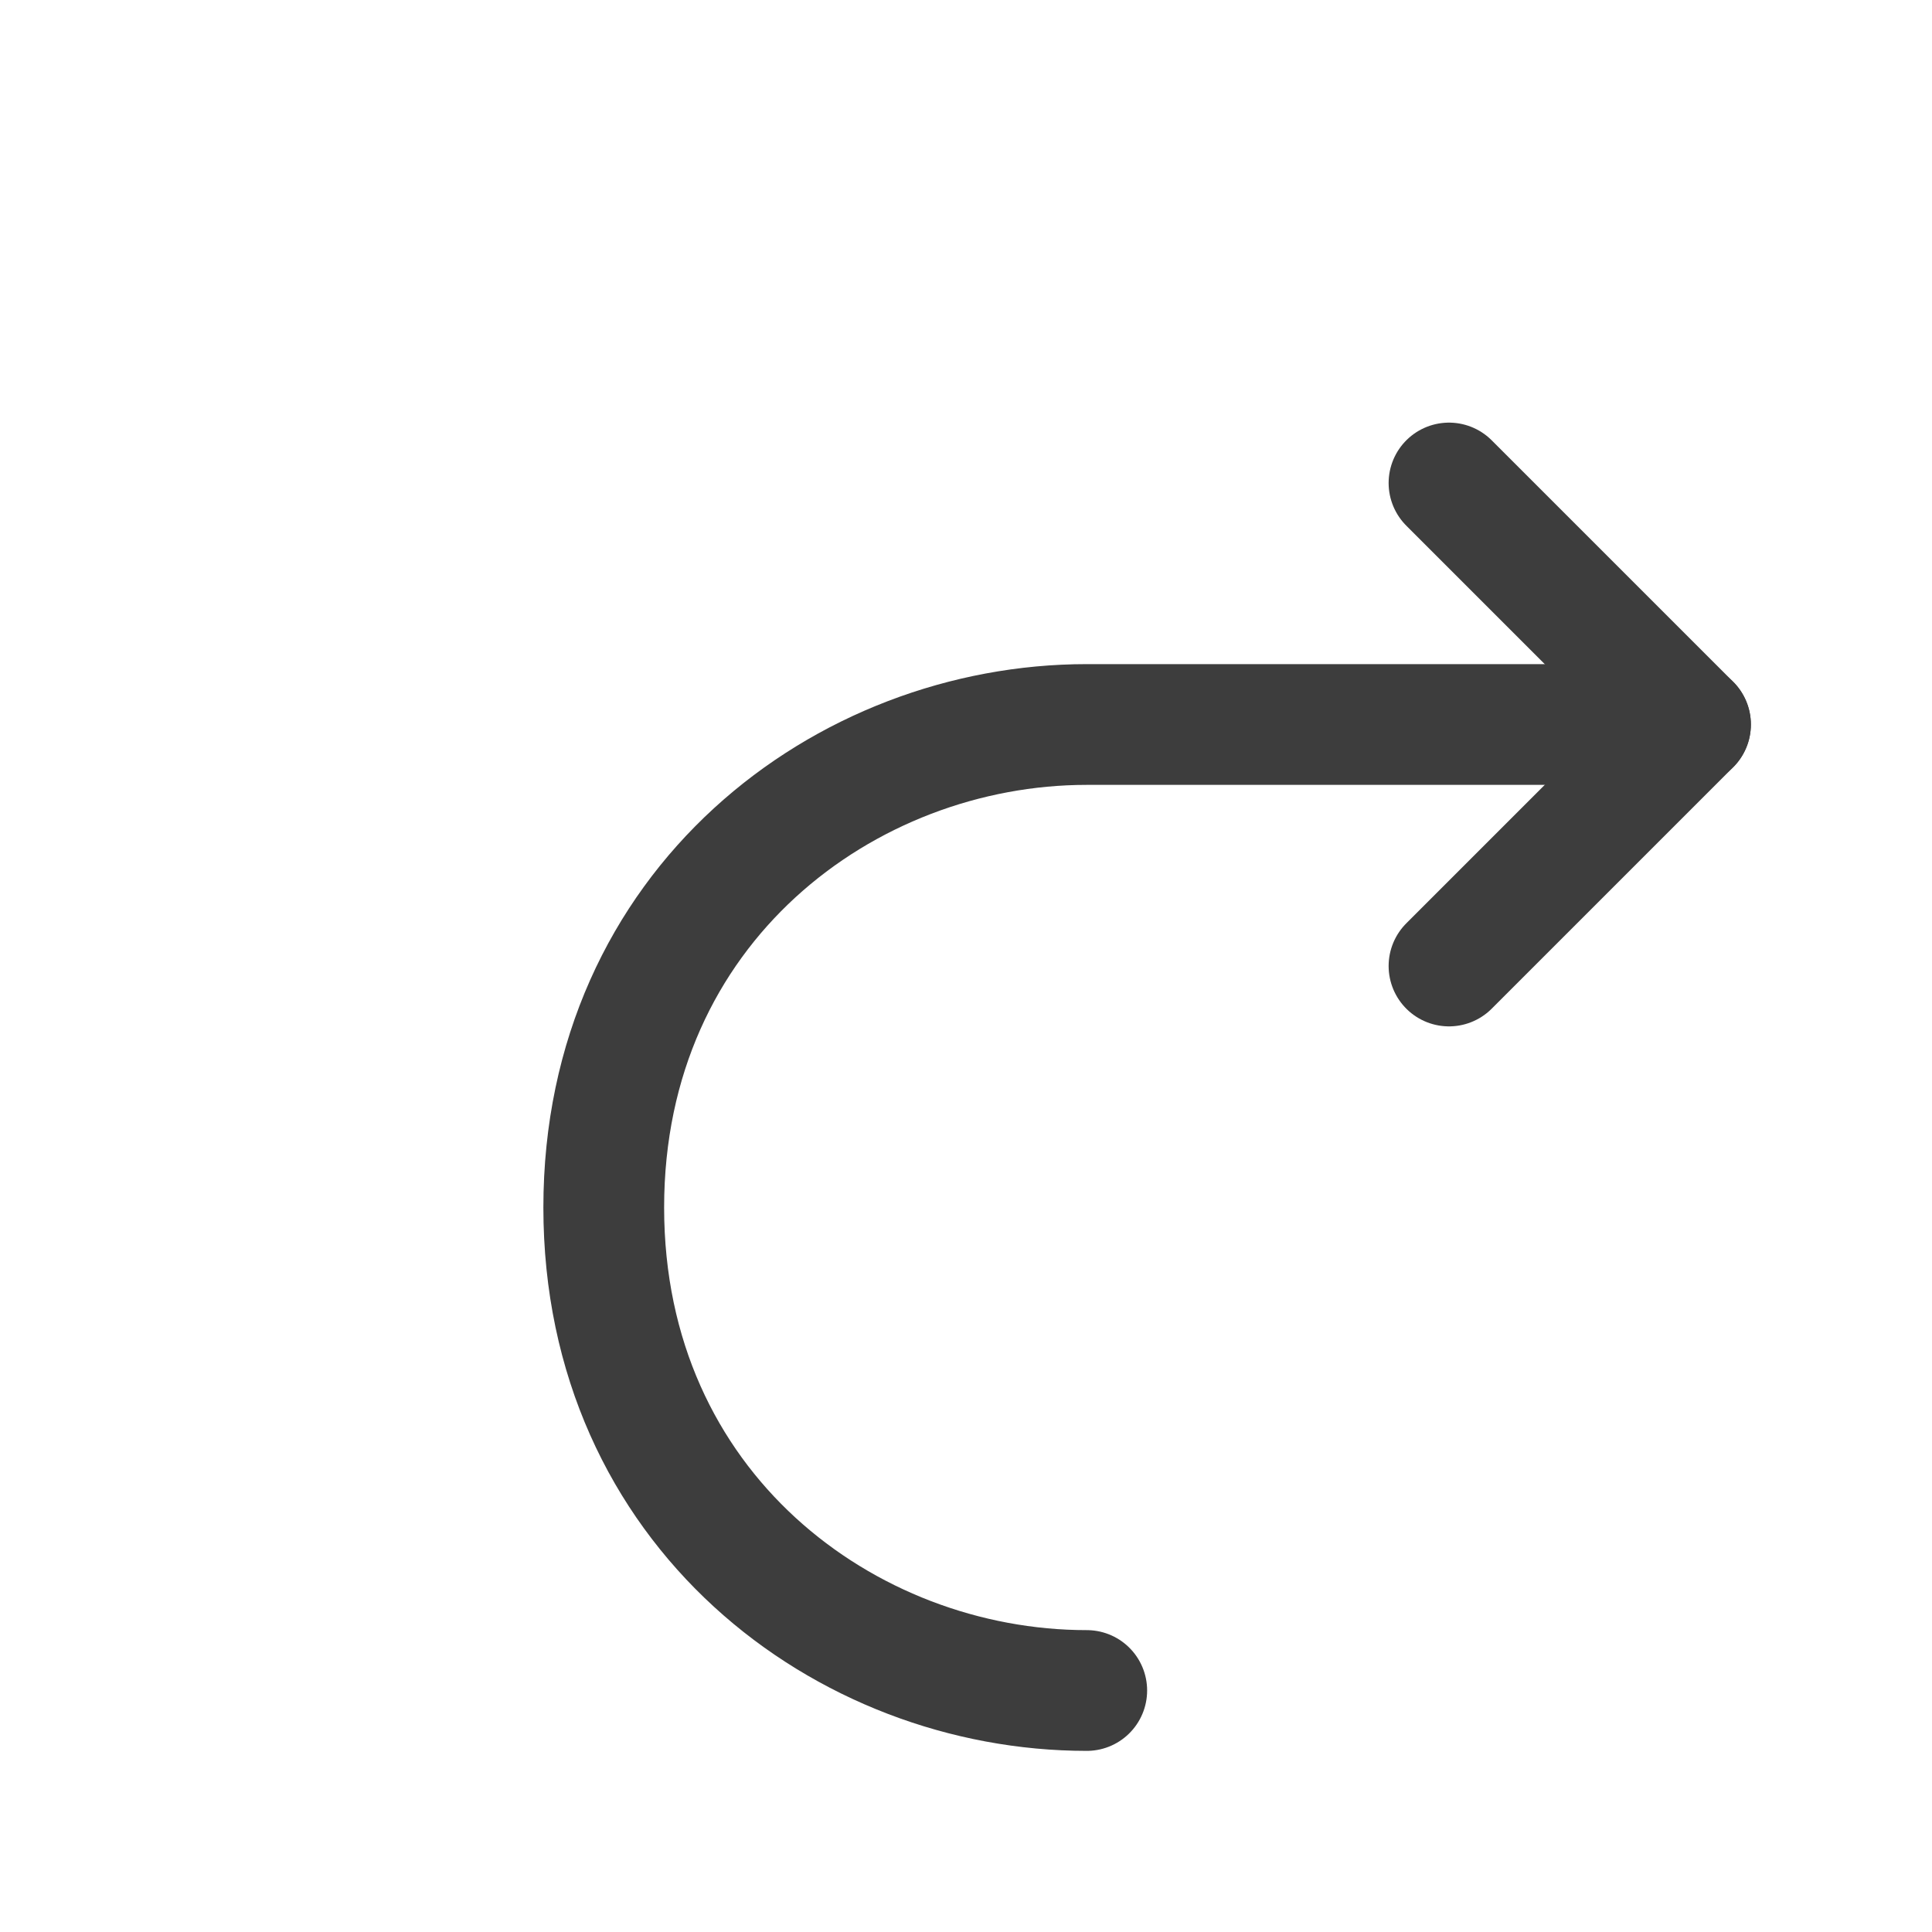
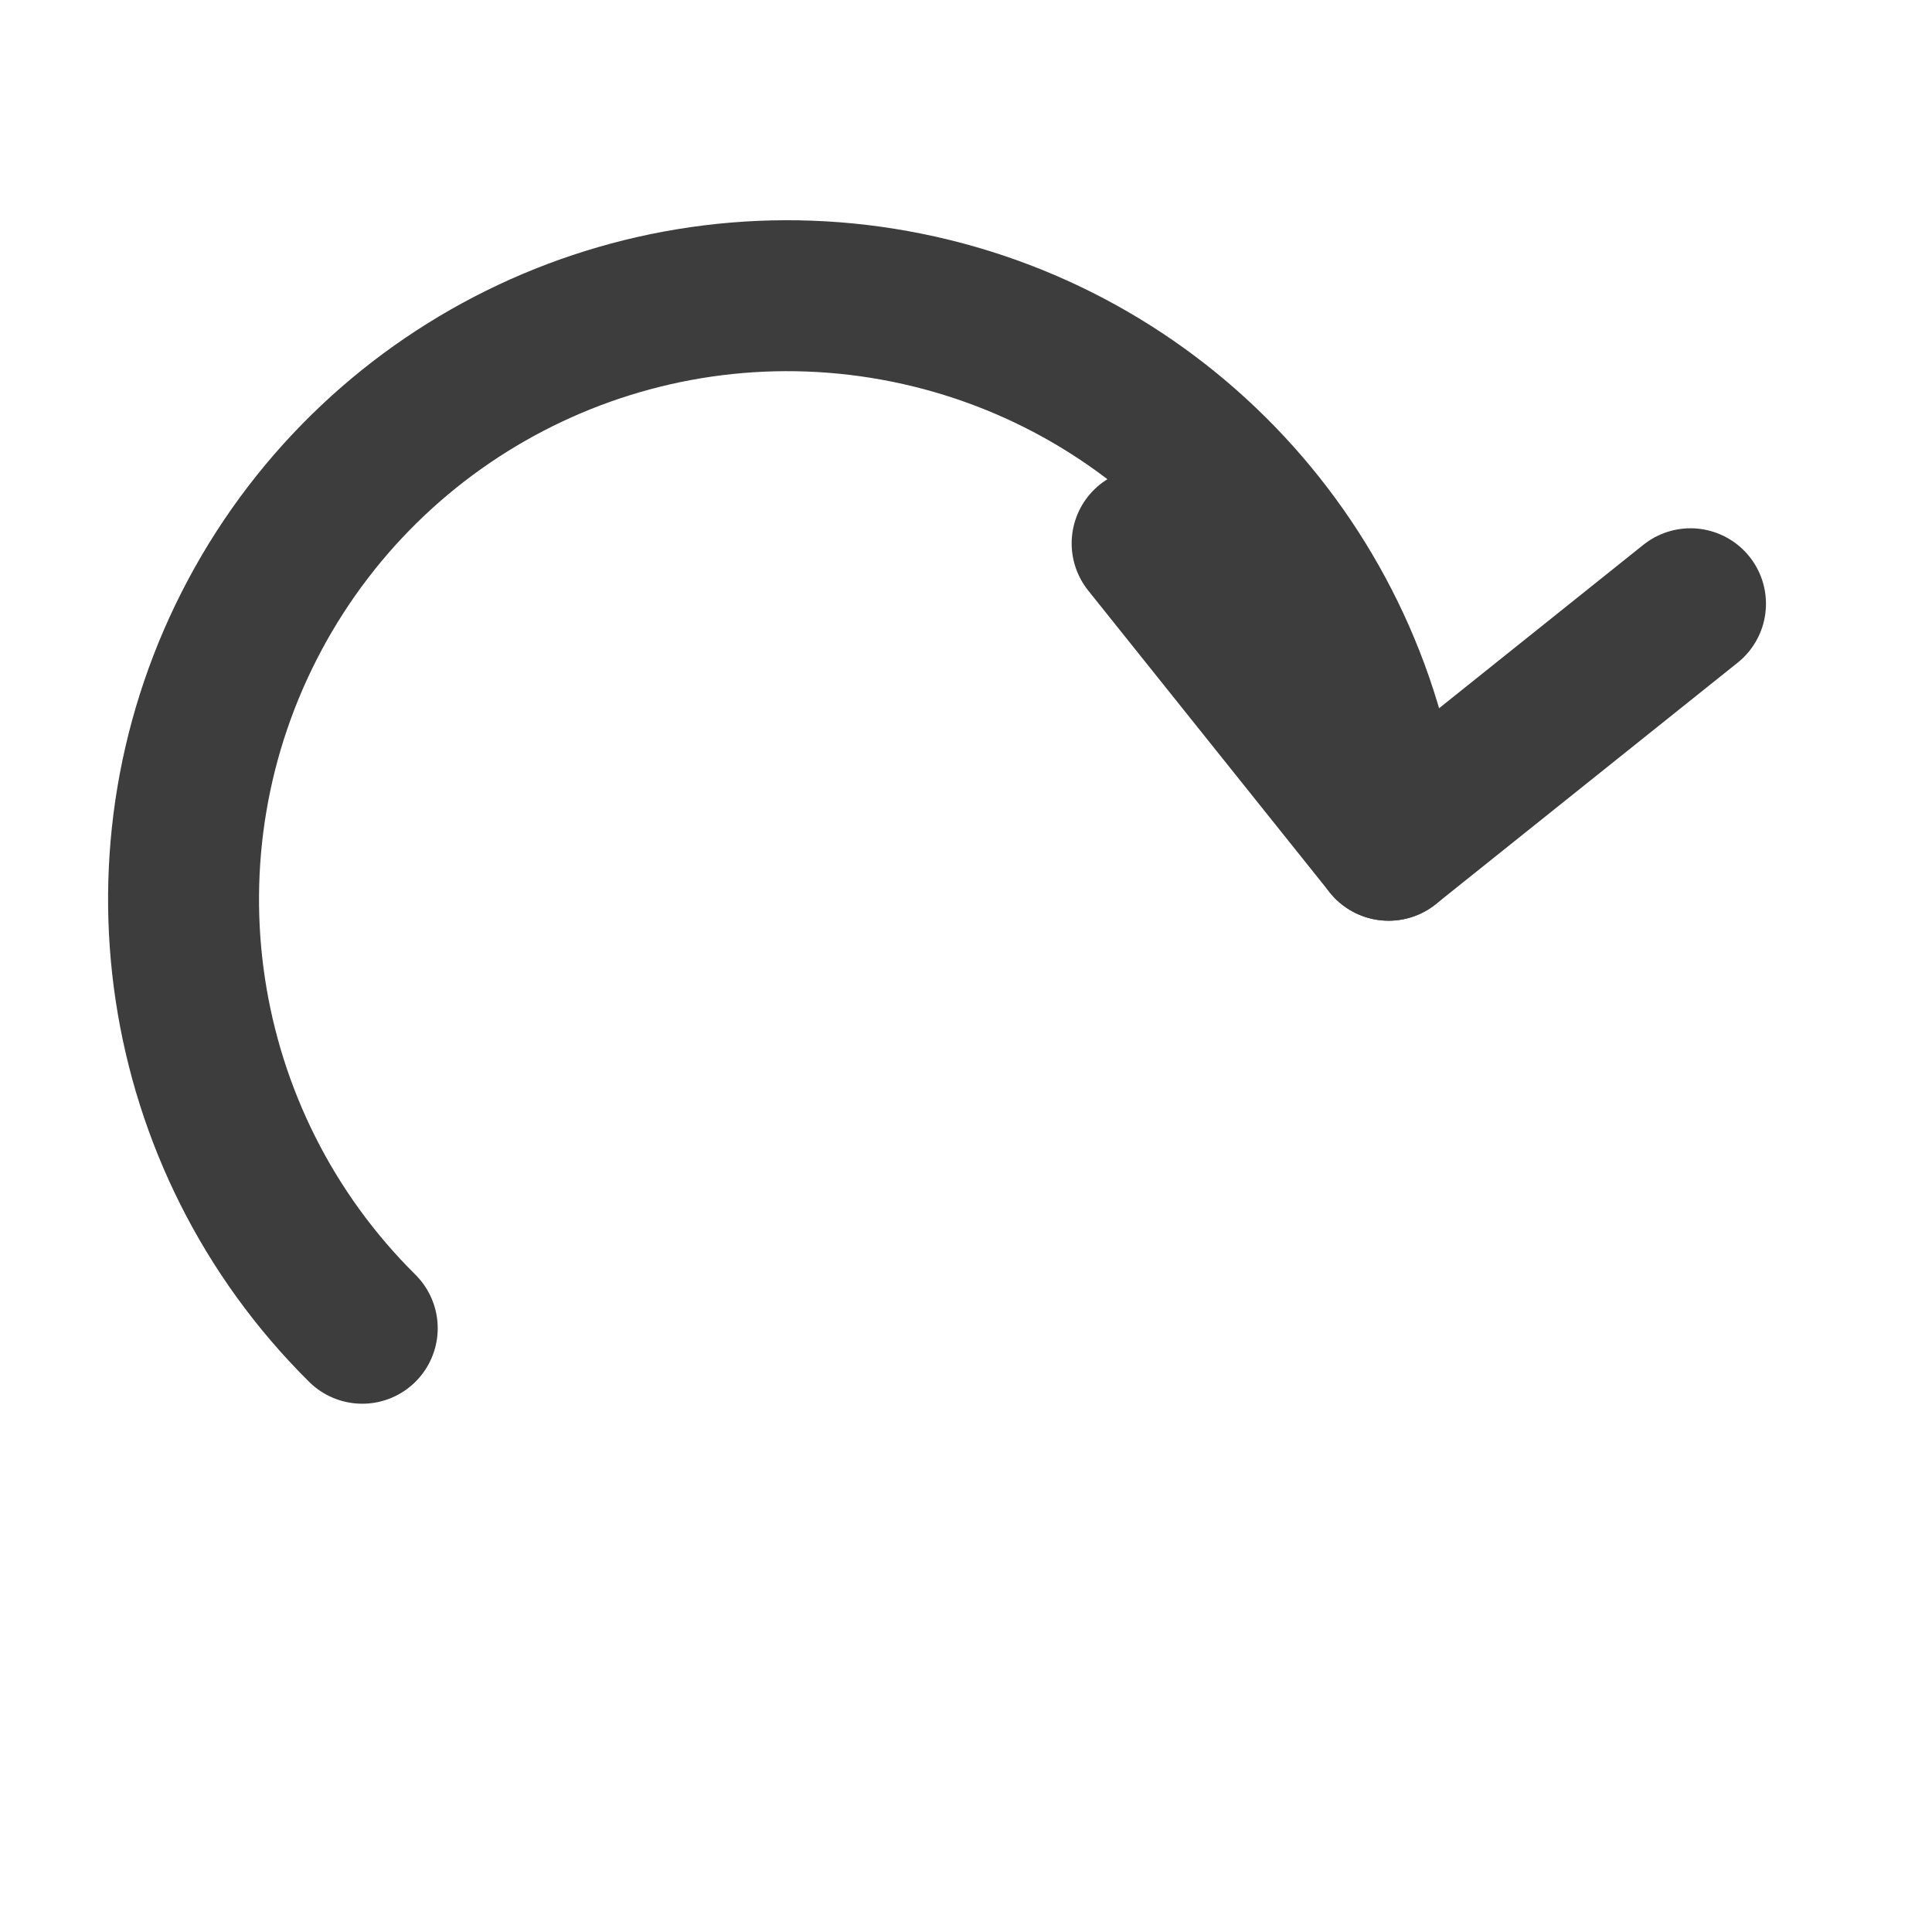
<svg xmlns="http://www.w3.org/2000/svg" width="32" height="32" viewBox="0 0 32 32" fill="none">
-   <path d="M24 8L28 12L24 16" stroke="#3d3d3d" stroke-width="2" stroke-linecap="round" stroke-linejoin="round" fill="none" />
-   <path d="M28 12L18 12C14 12 10 15 10 20C10 25 14 28 18 28" stroke="#3d3d3d" stroke-width="2" stroke-linecap="round" fill="none" />
+   <path d="M 23 14 A 10 10 0 1 0 6 22" stroke="#3d3d3d" stroke-width="2.5" stroke-linecap="round" fill="none" />
+   <polyline points="28,10 23,14 19,9" stroke="#3d3d3d" stroke-width="2.5" fill="none" stroke-linecap="round" stroke-linejoin="round" />
</svg>
